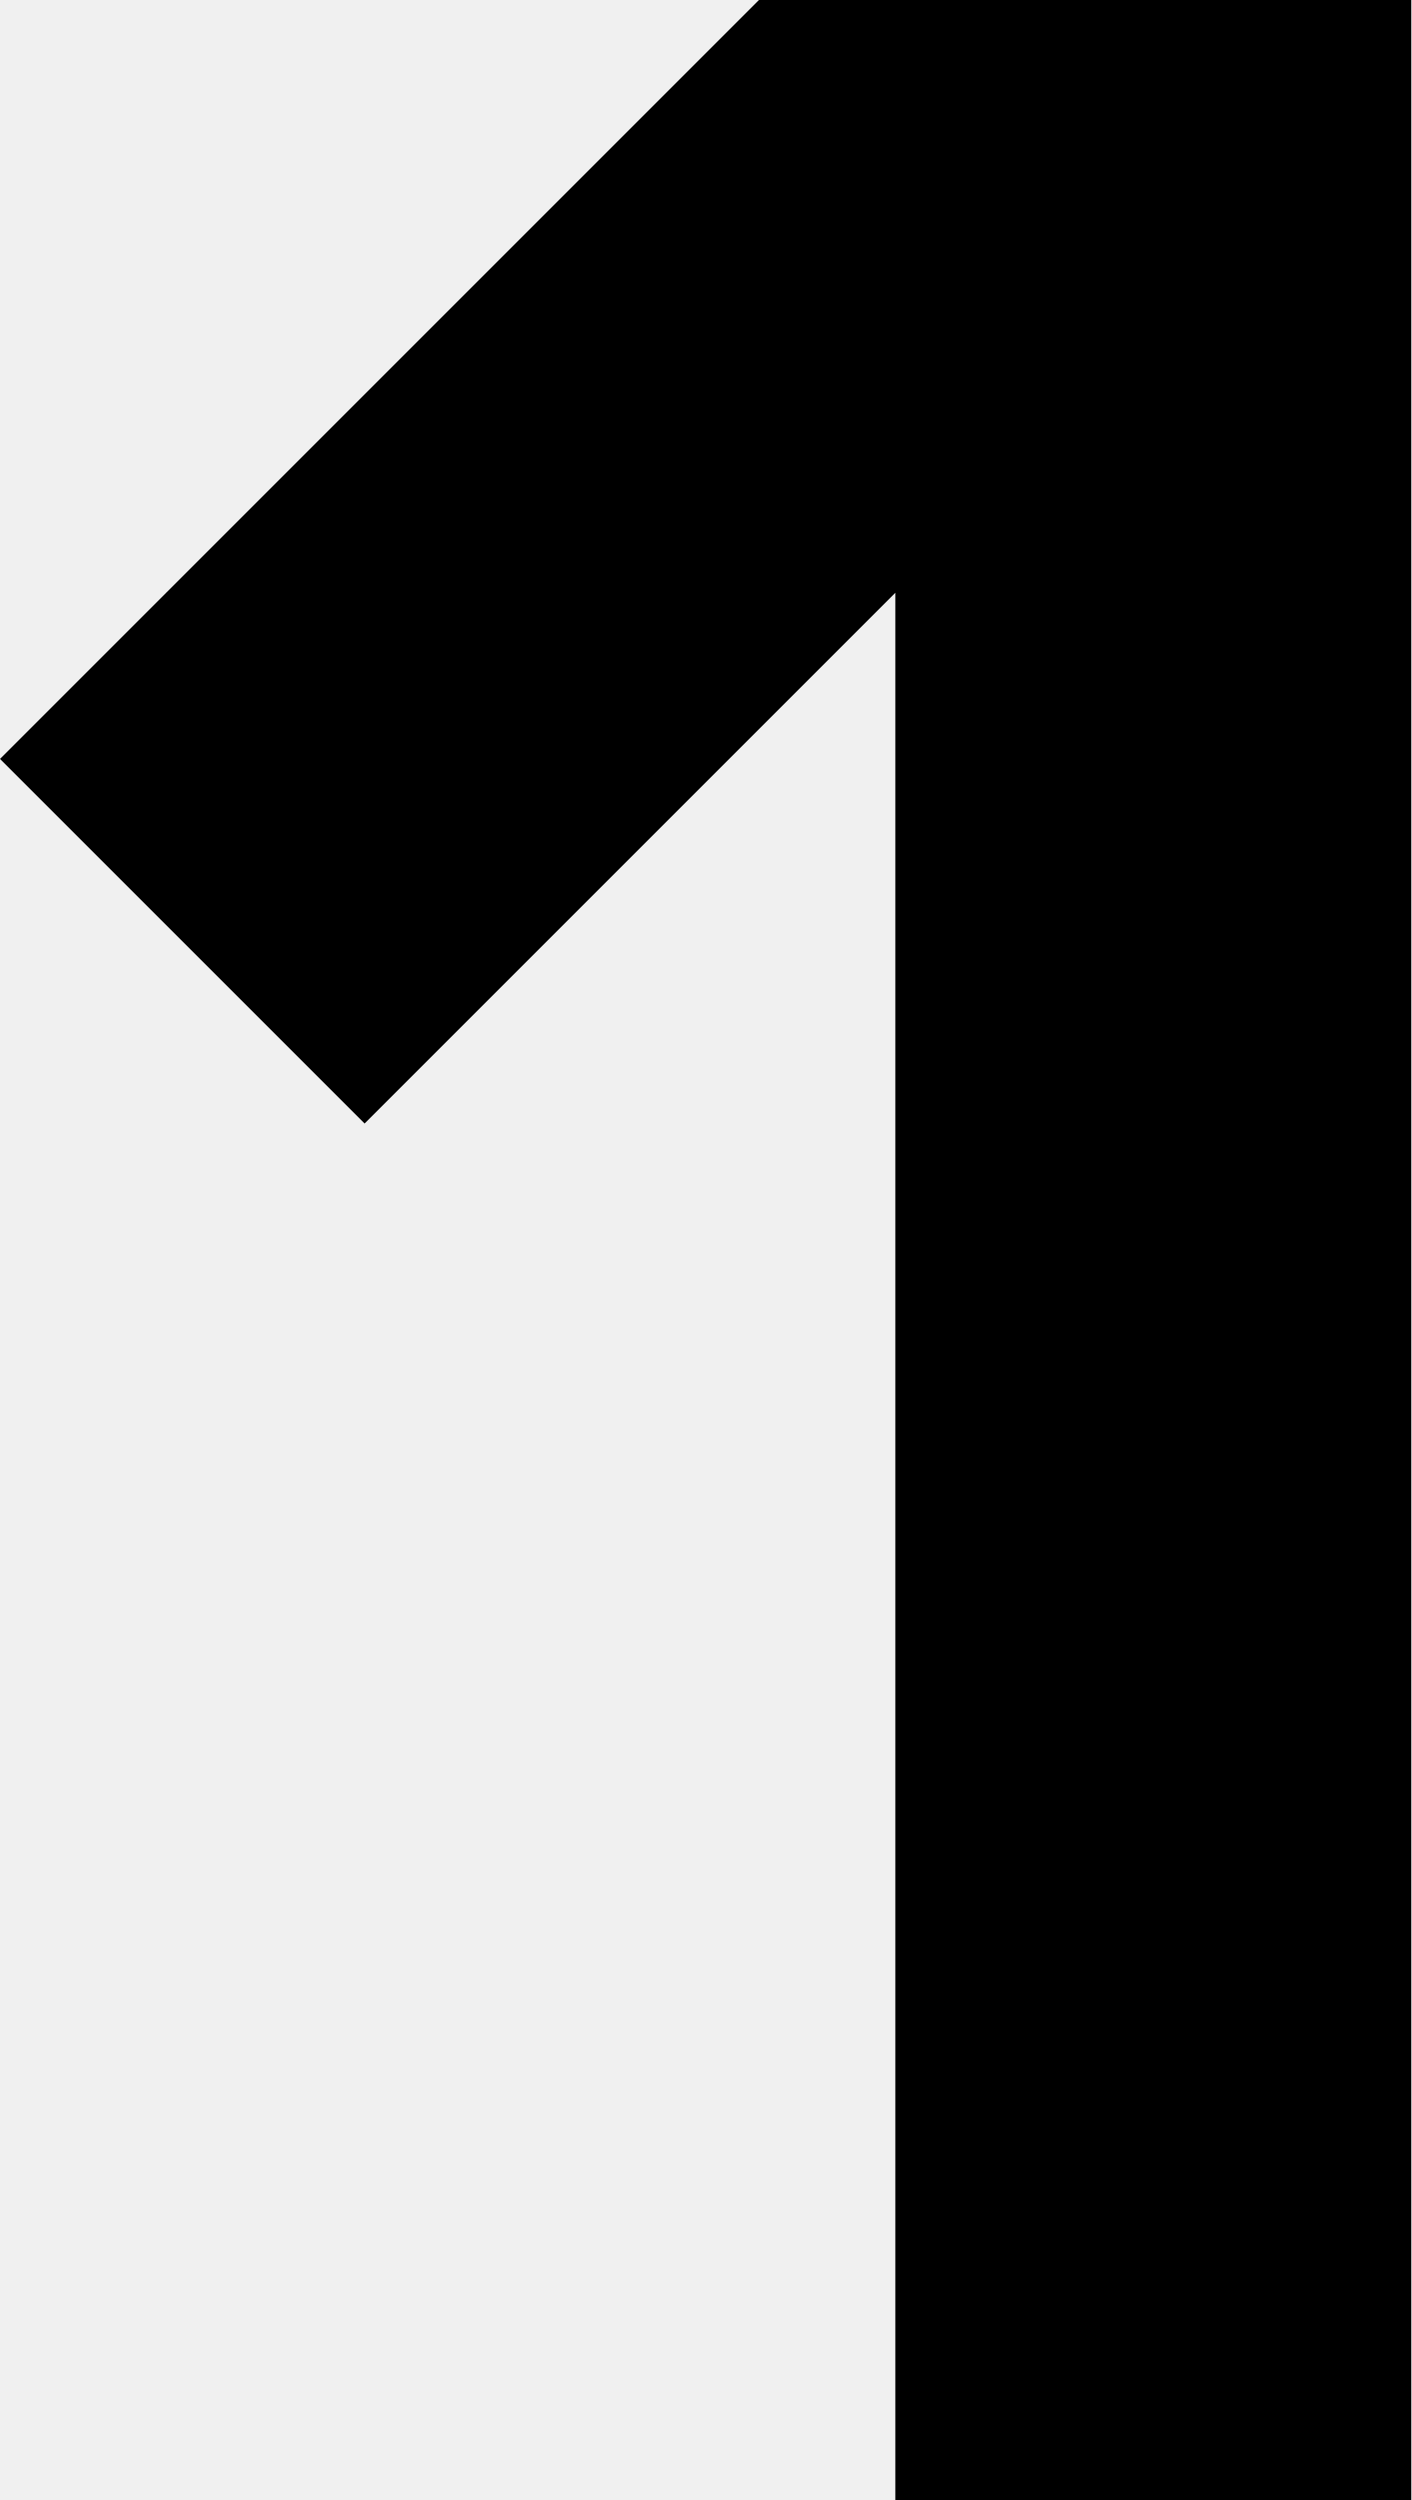
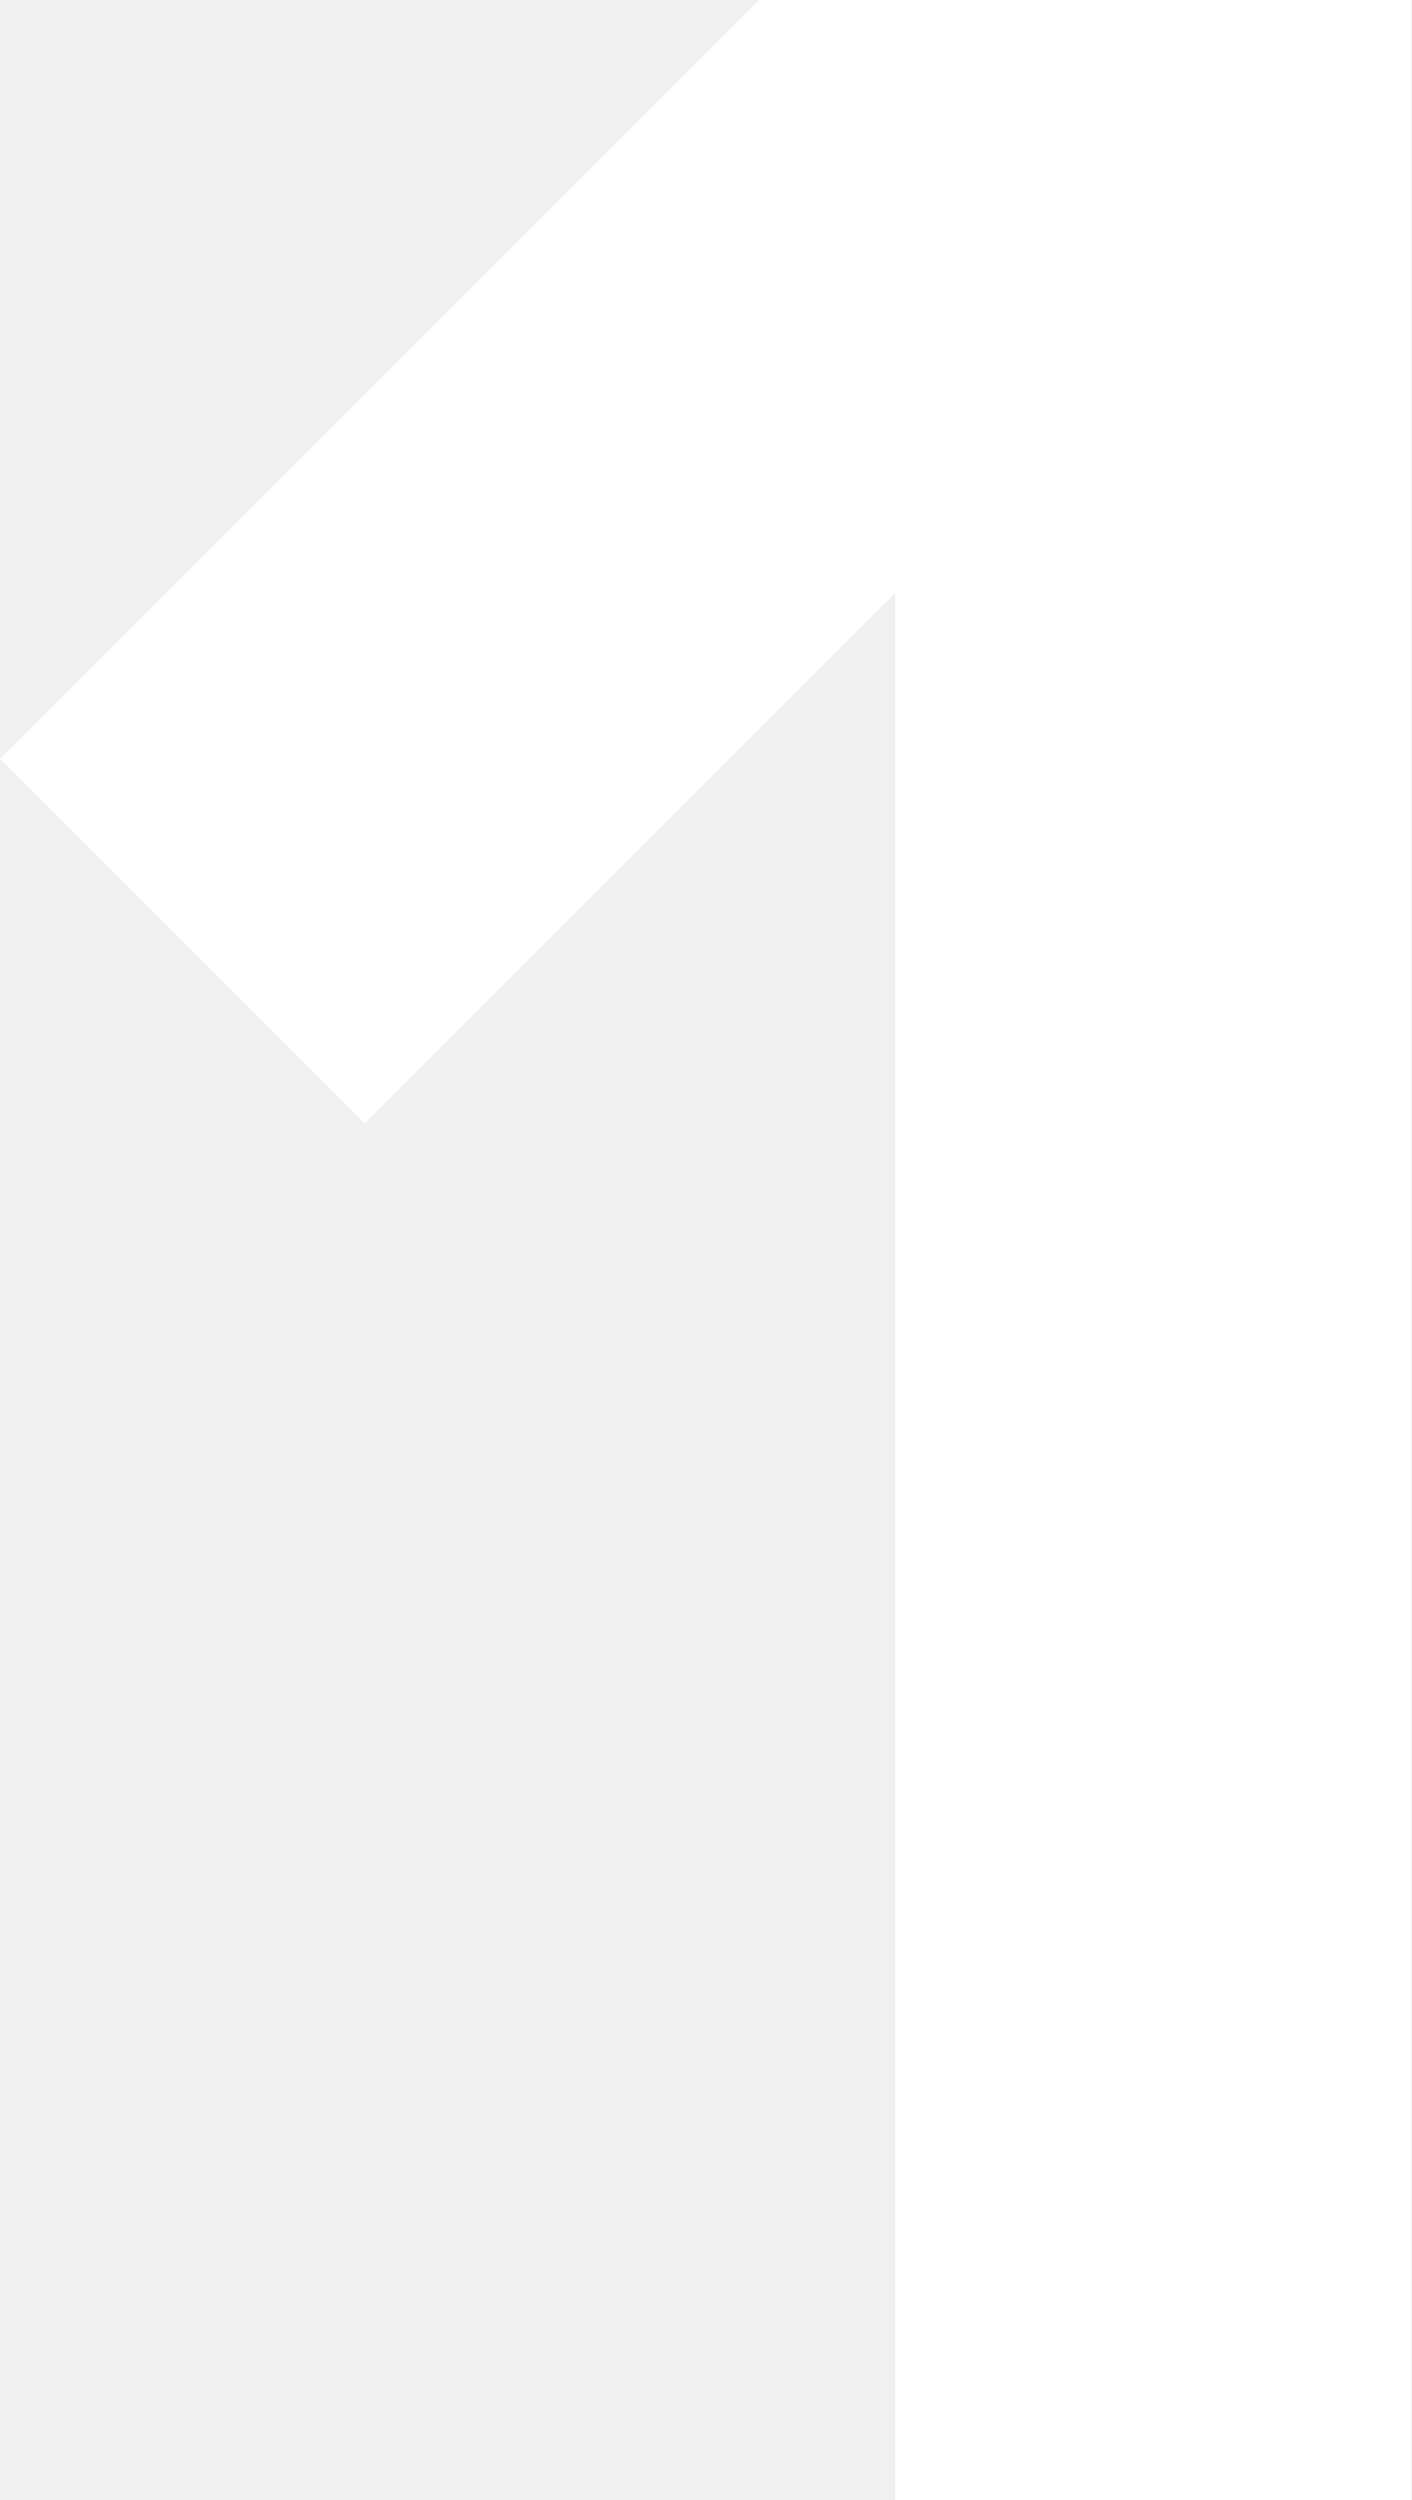
<svg xmlns="http://www.w3.org/2000/svg" width="84.675" height="150">
  <g transform="translate(-375.9267,1031.209) ">
-     <path d="     M 375.927,-985.673     L 397.803,-963.798     L 429.648,-995.643     L 429.648,-881.209     L 460.602,-881.209     L 460.602,-1002.638     L 460.602,-1031.209     L 429.648,-1031.209     L 421.464,-1031.209     L 375.927,-985.673 z    " style="     fill: #000000;     fill-opacity: 1;     stroke: none;     stroke-width: 6;     stroke-linecap: butt;     stroke-linejoin: round;     stroke-miterlimit: 4;     stroke-dasharray: none;     stroke-dashoffset: 3.6;     stroke-opacity: 1;    " />
+     <path d="     M 375.927,-985.673     L 397.803,-963.798     L 429.648,-995.643     L 429.648,-881.209     L 460.602,-881.209     L 460.602,-1002.638     L 460.602,-1031.209     L 429.648,-1031.209     L 421.464,-1031.209     L 375.927,-985.673 z    " style="     fill: #ffffff;     fill-opacity: 1;     stroke: none;     stroke-width: 6;     stroke-linecap: butt;     stroke-linejoin: round;     stroke-miterlimit: 4;     stroke-dasharray: none;     stroke-dashoffset: 3.6;     stroke-opacity: 1;    " />
  </g>
</svg>
